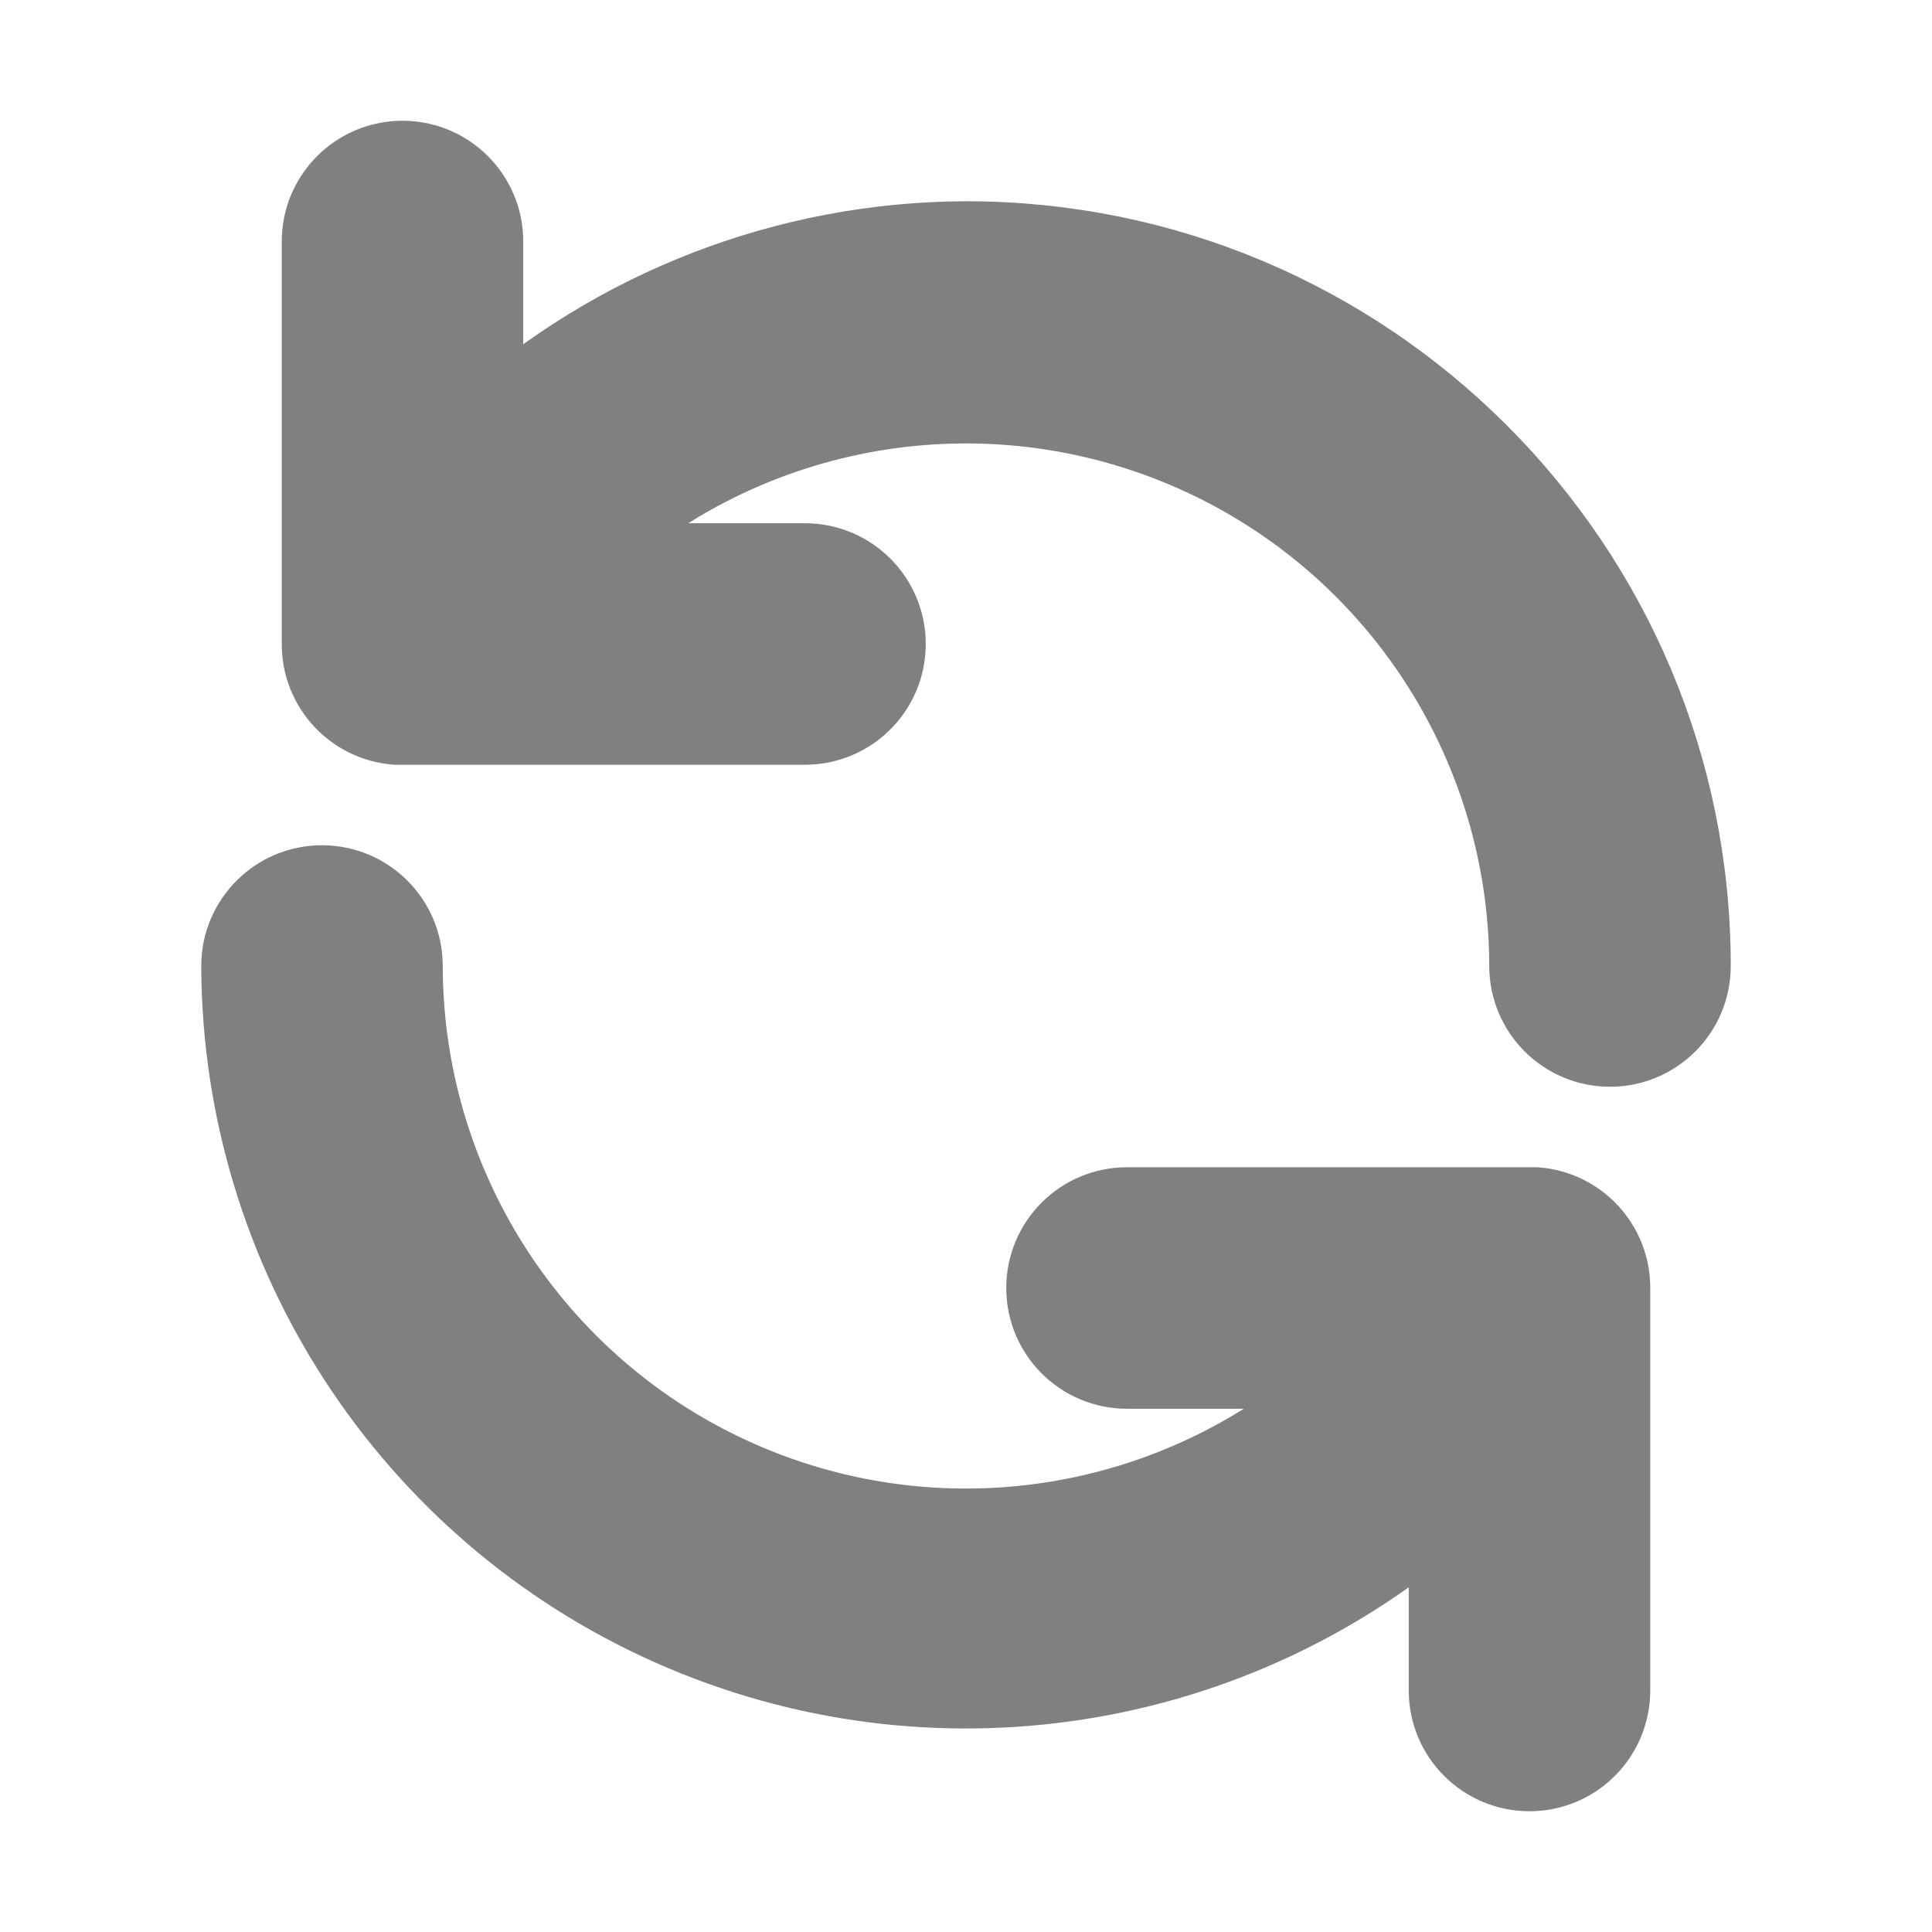
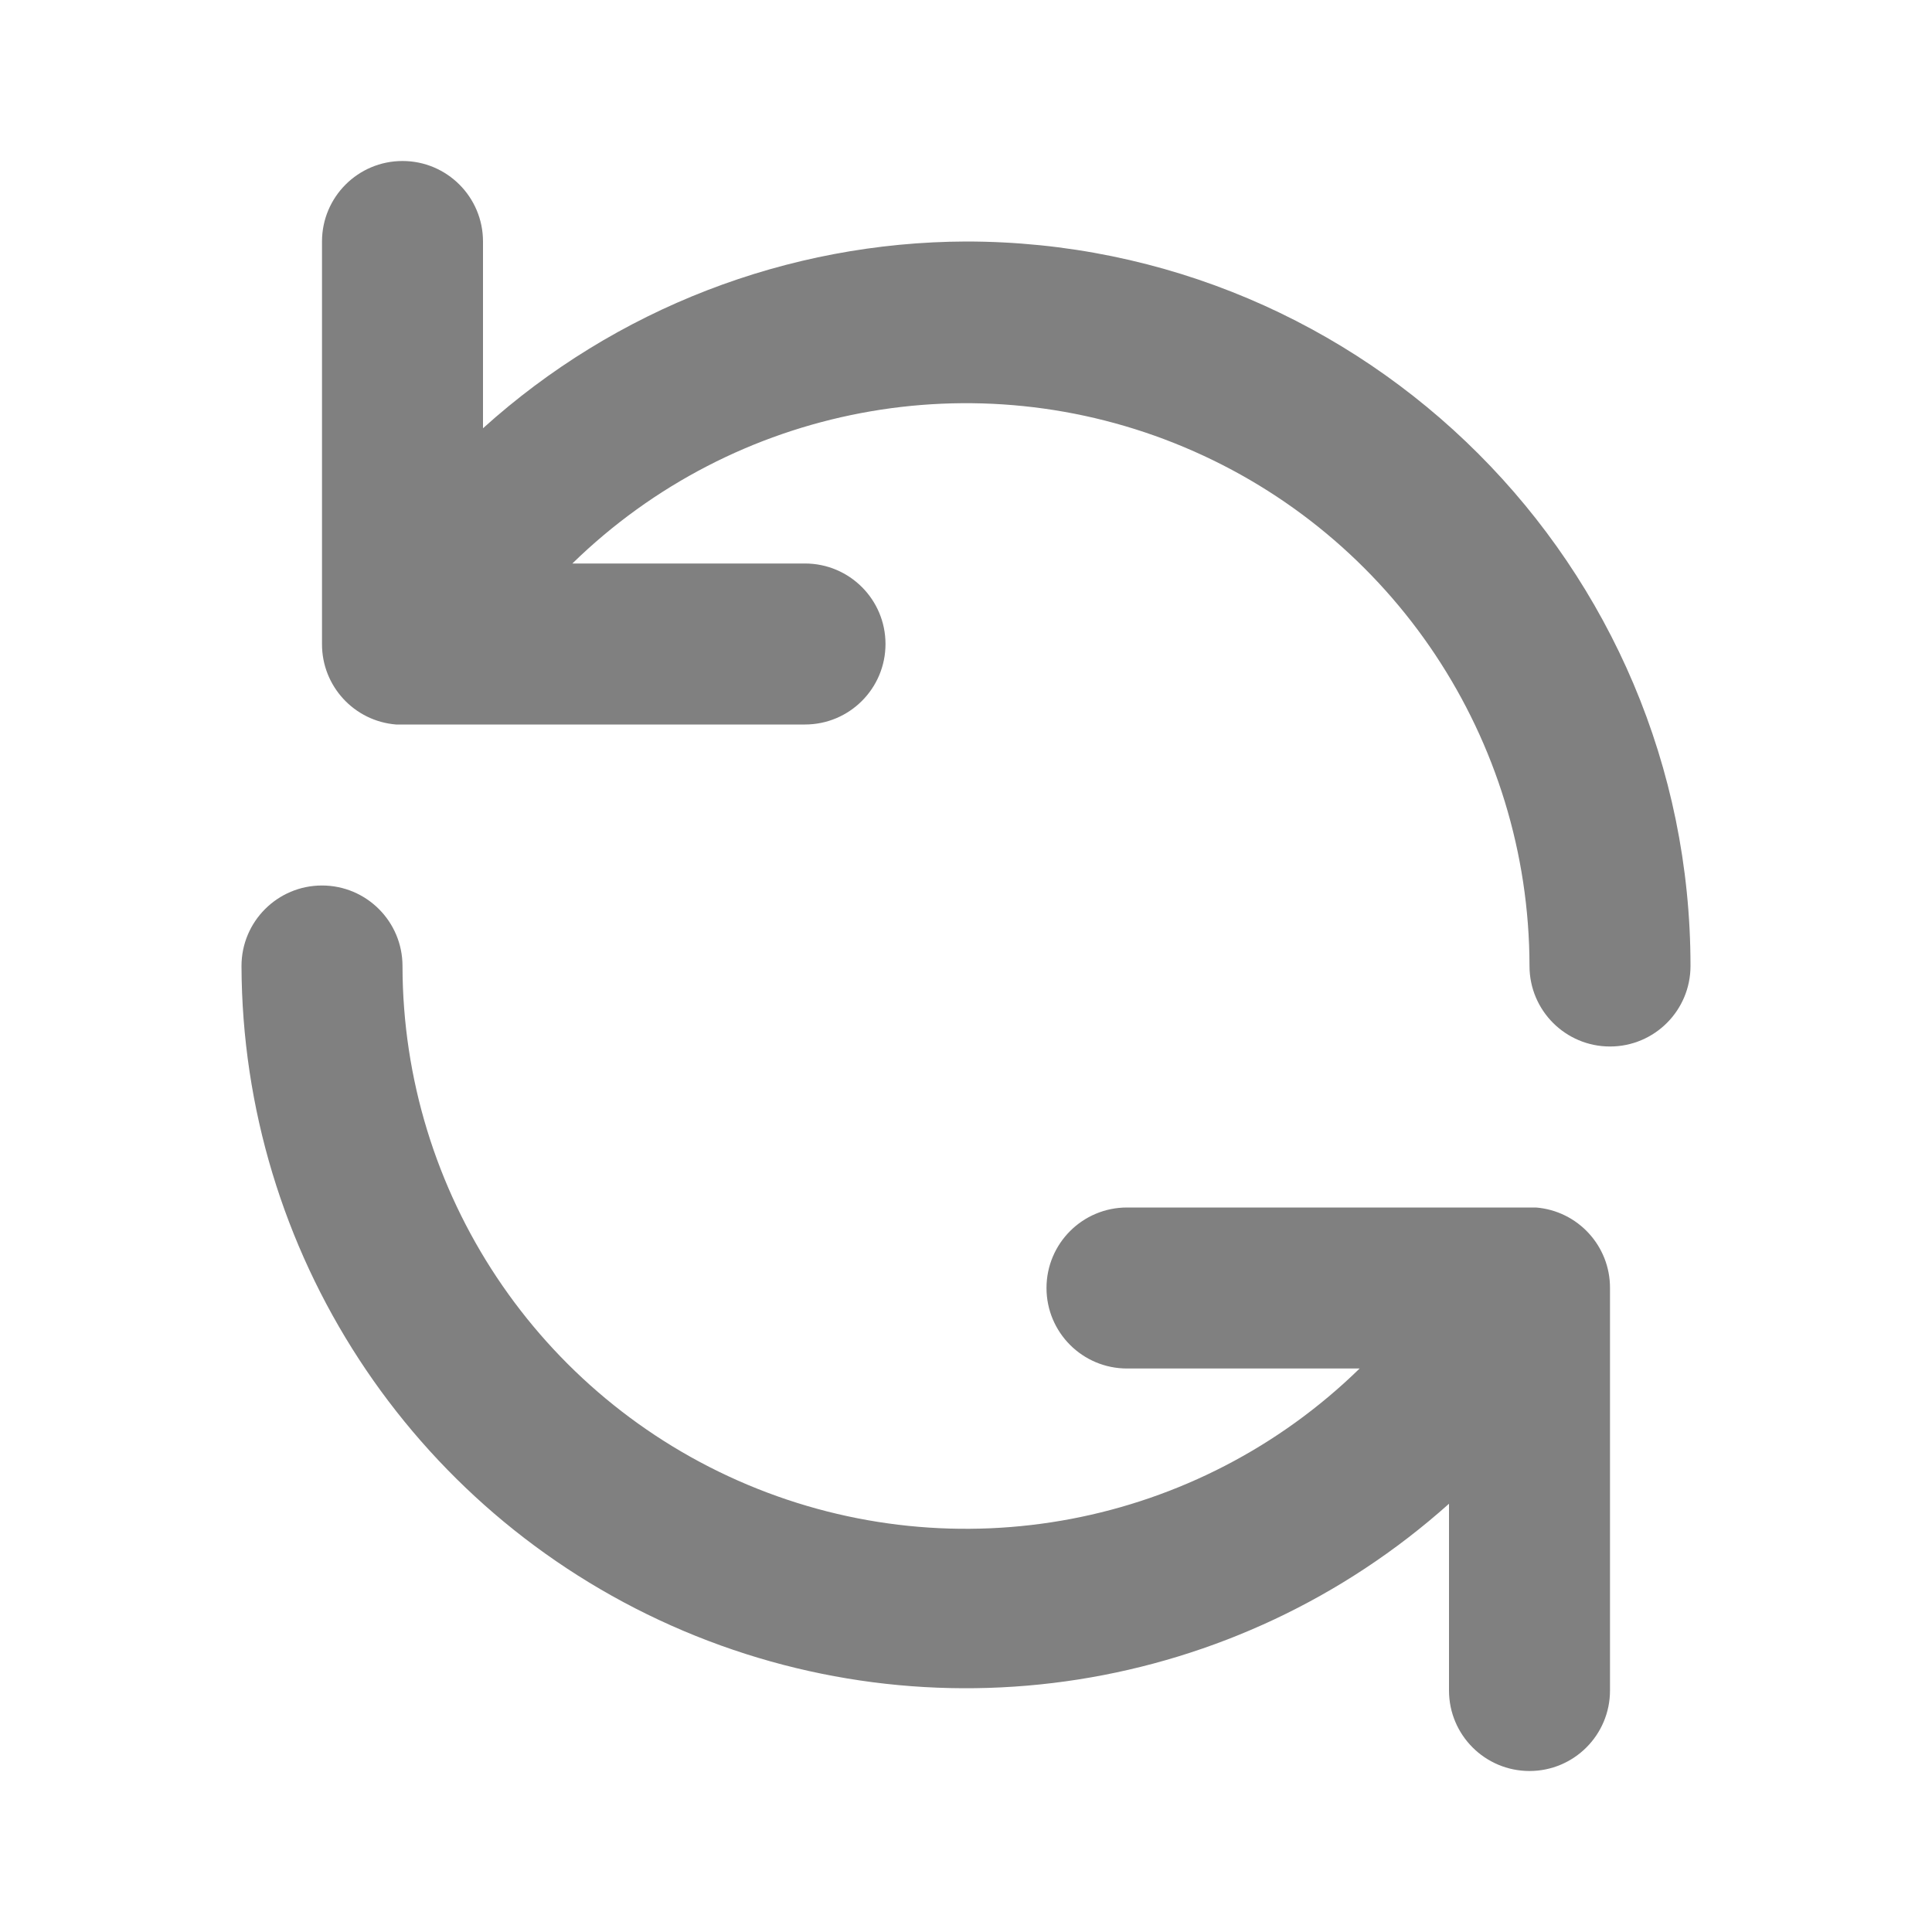
- <svg xmlns="http://www.w3.org/2000/svg" width="30" height="30" fill="#808080" viewBox="0 0 24 24" id="update-alt" class="icon glyph" stroke="#808080">
+ <svg xmlns="http://www.w3.org/2000/svg" width="30" height="30" fill="#808080" viewBox="0 0 24 24" id="update-alt" class="icon glyph">
  <g id="SVGRepo_bgCarrier" stroke-width="0" />
  <g id="SVGRepo_tracerCarrier" stroke-linecap="round" stroke-linejoin="round" />
  <g id="SVGRepo_iconCarrier">
    <path d="M12,3A9,9,0,0,0,6,5.32V3A1,1,0,0,0,4,3V8a1,1,0,0,0,.92,1H10a1,1,0,0,0,0-2H7.11A7,7,0,0,1,19,12a1,1,0,0,0,2,0A9,9,0,0,0,12,3Z" />
    <path d="M19.08,15H14a1,1,0,0,0,0,2h2.89A7,7,0,0,1,5,12a1,1,0,0,0-2,0,9,9,0,0,0,15,6.68V21a1,1,0,0,0,2,0V16A1,1,0,0,0,19.08,15Z" />
  </g>
</svg>
